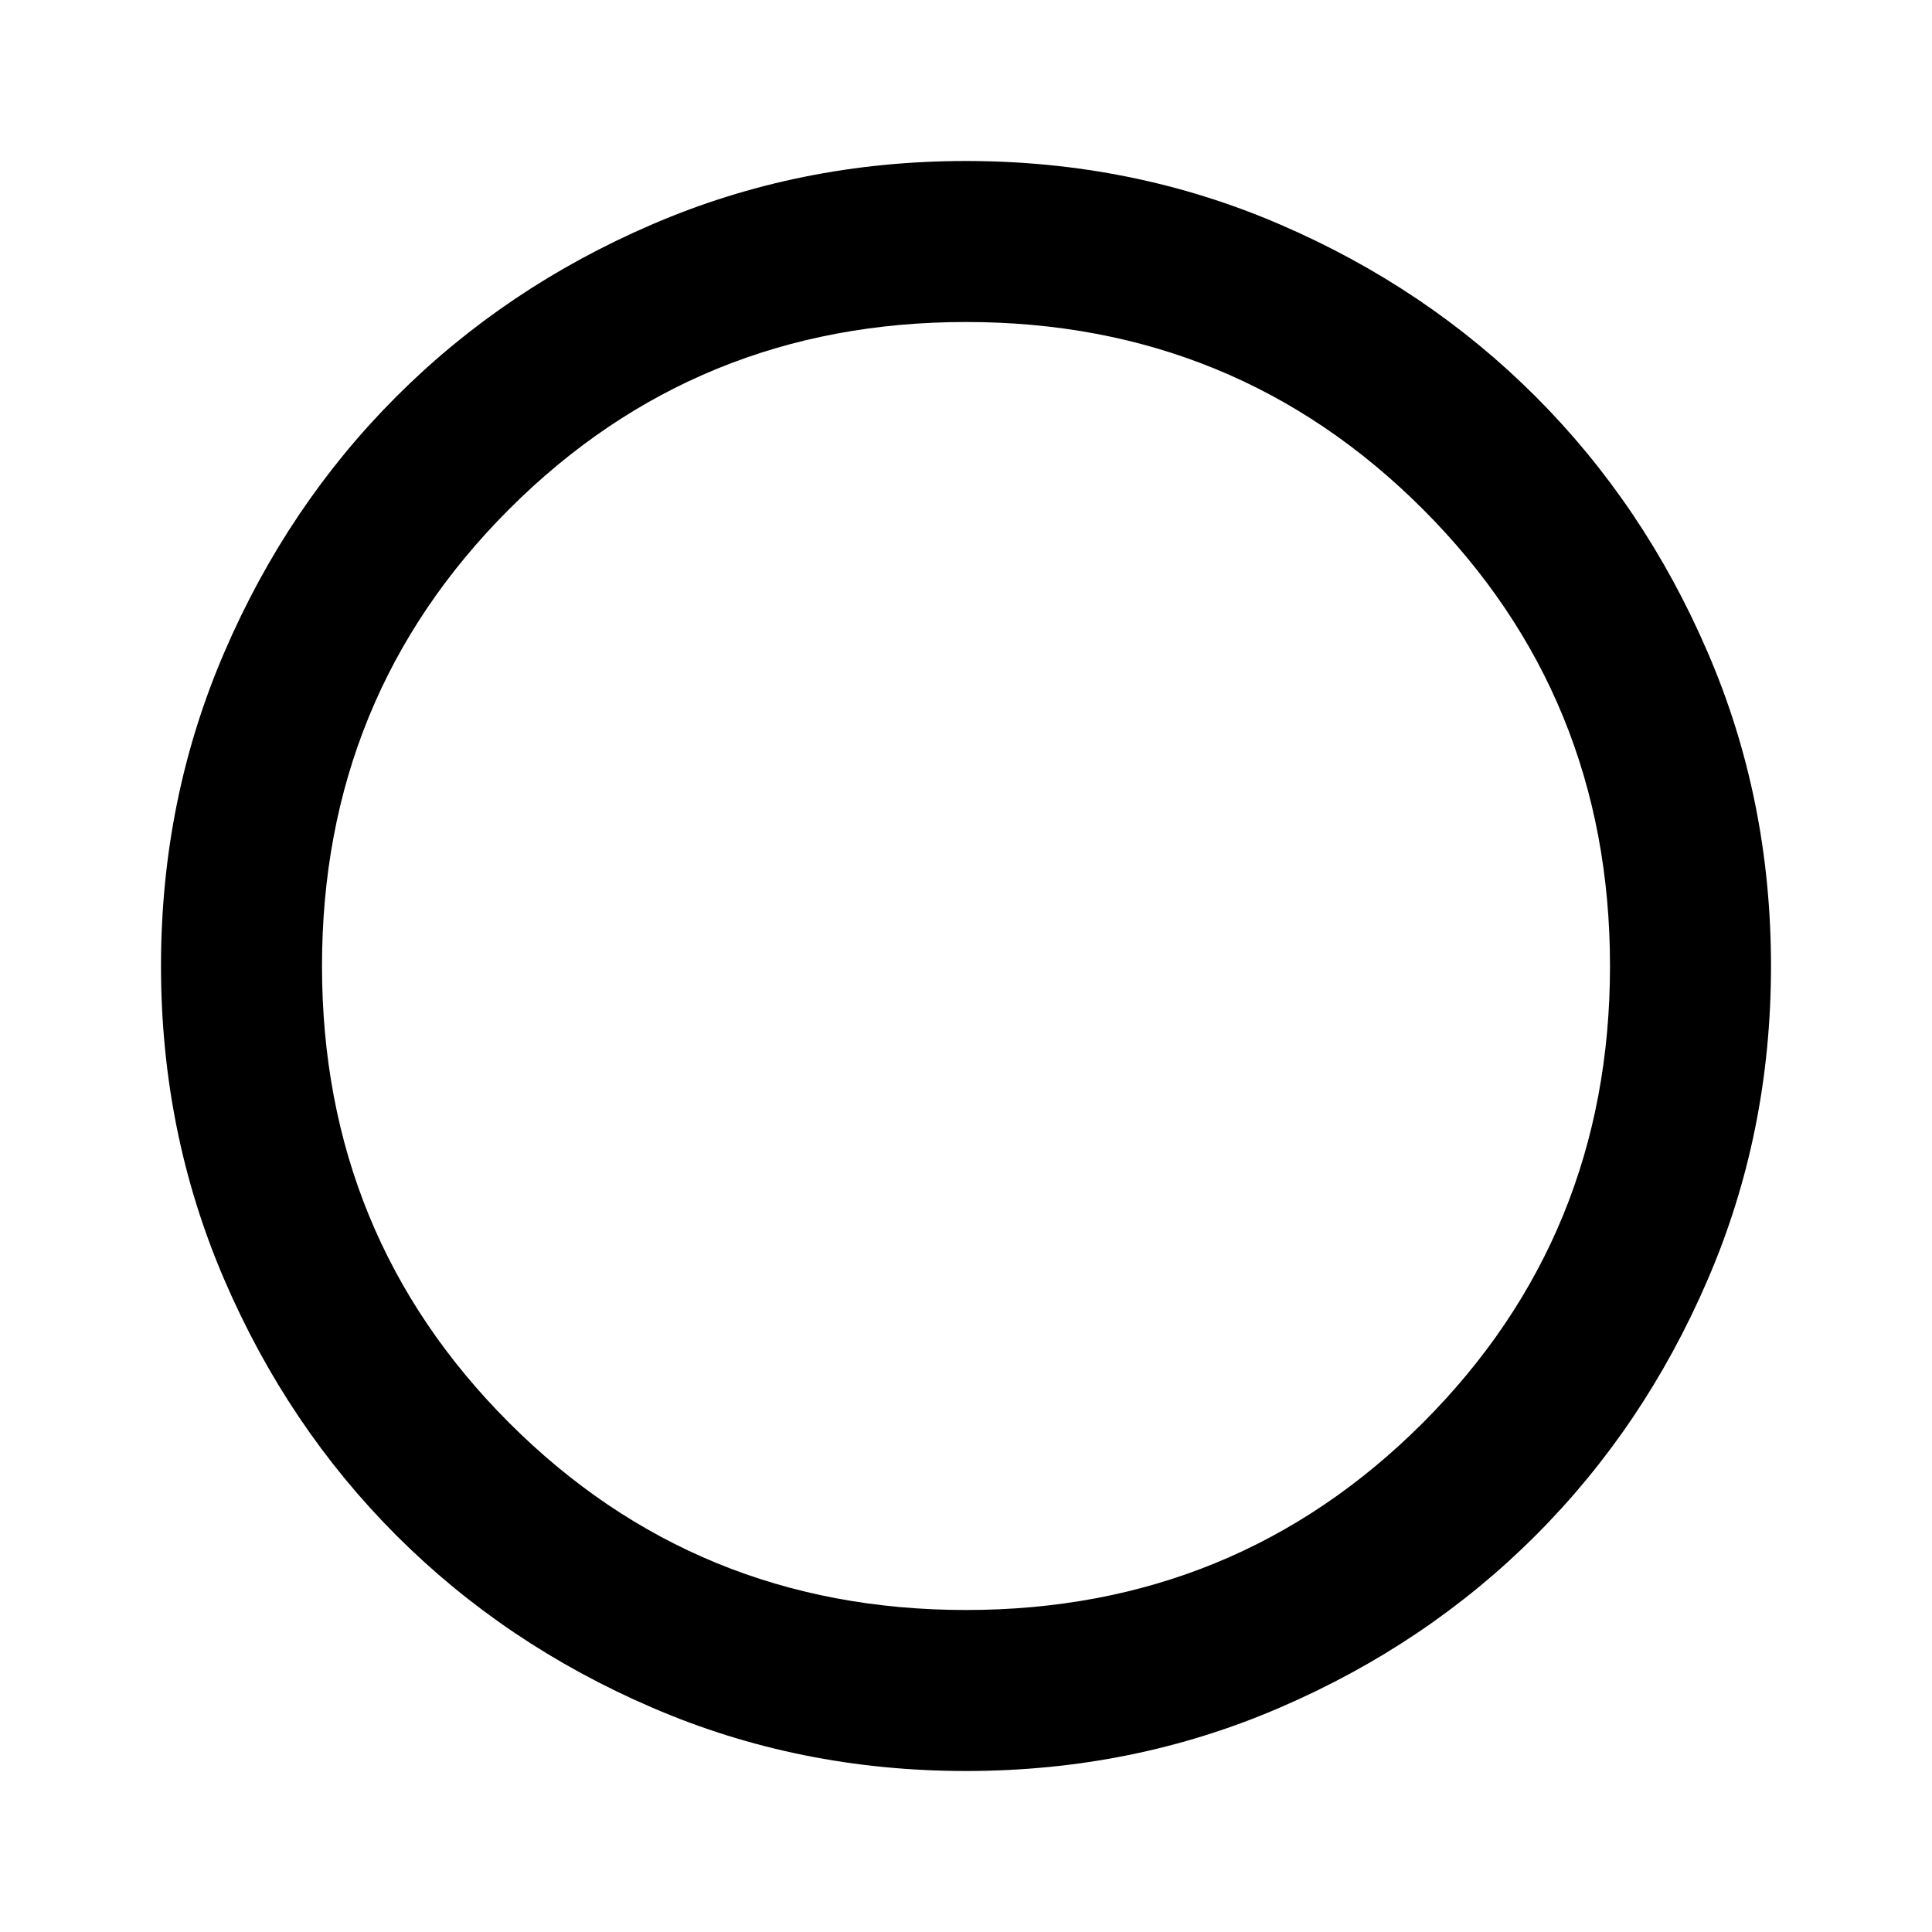
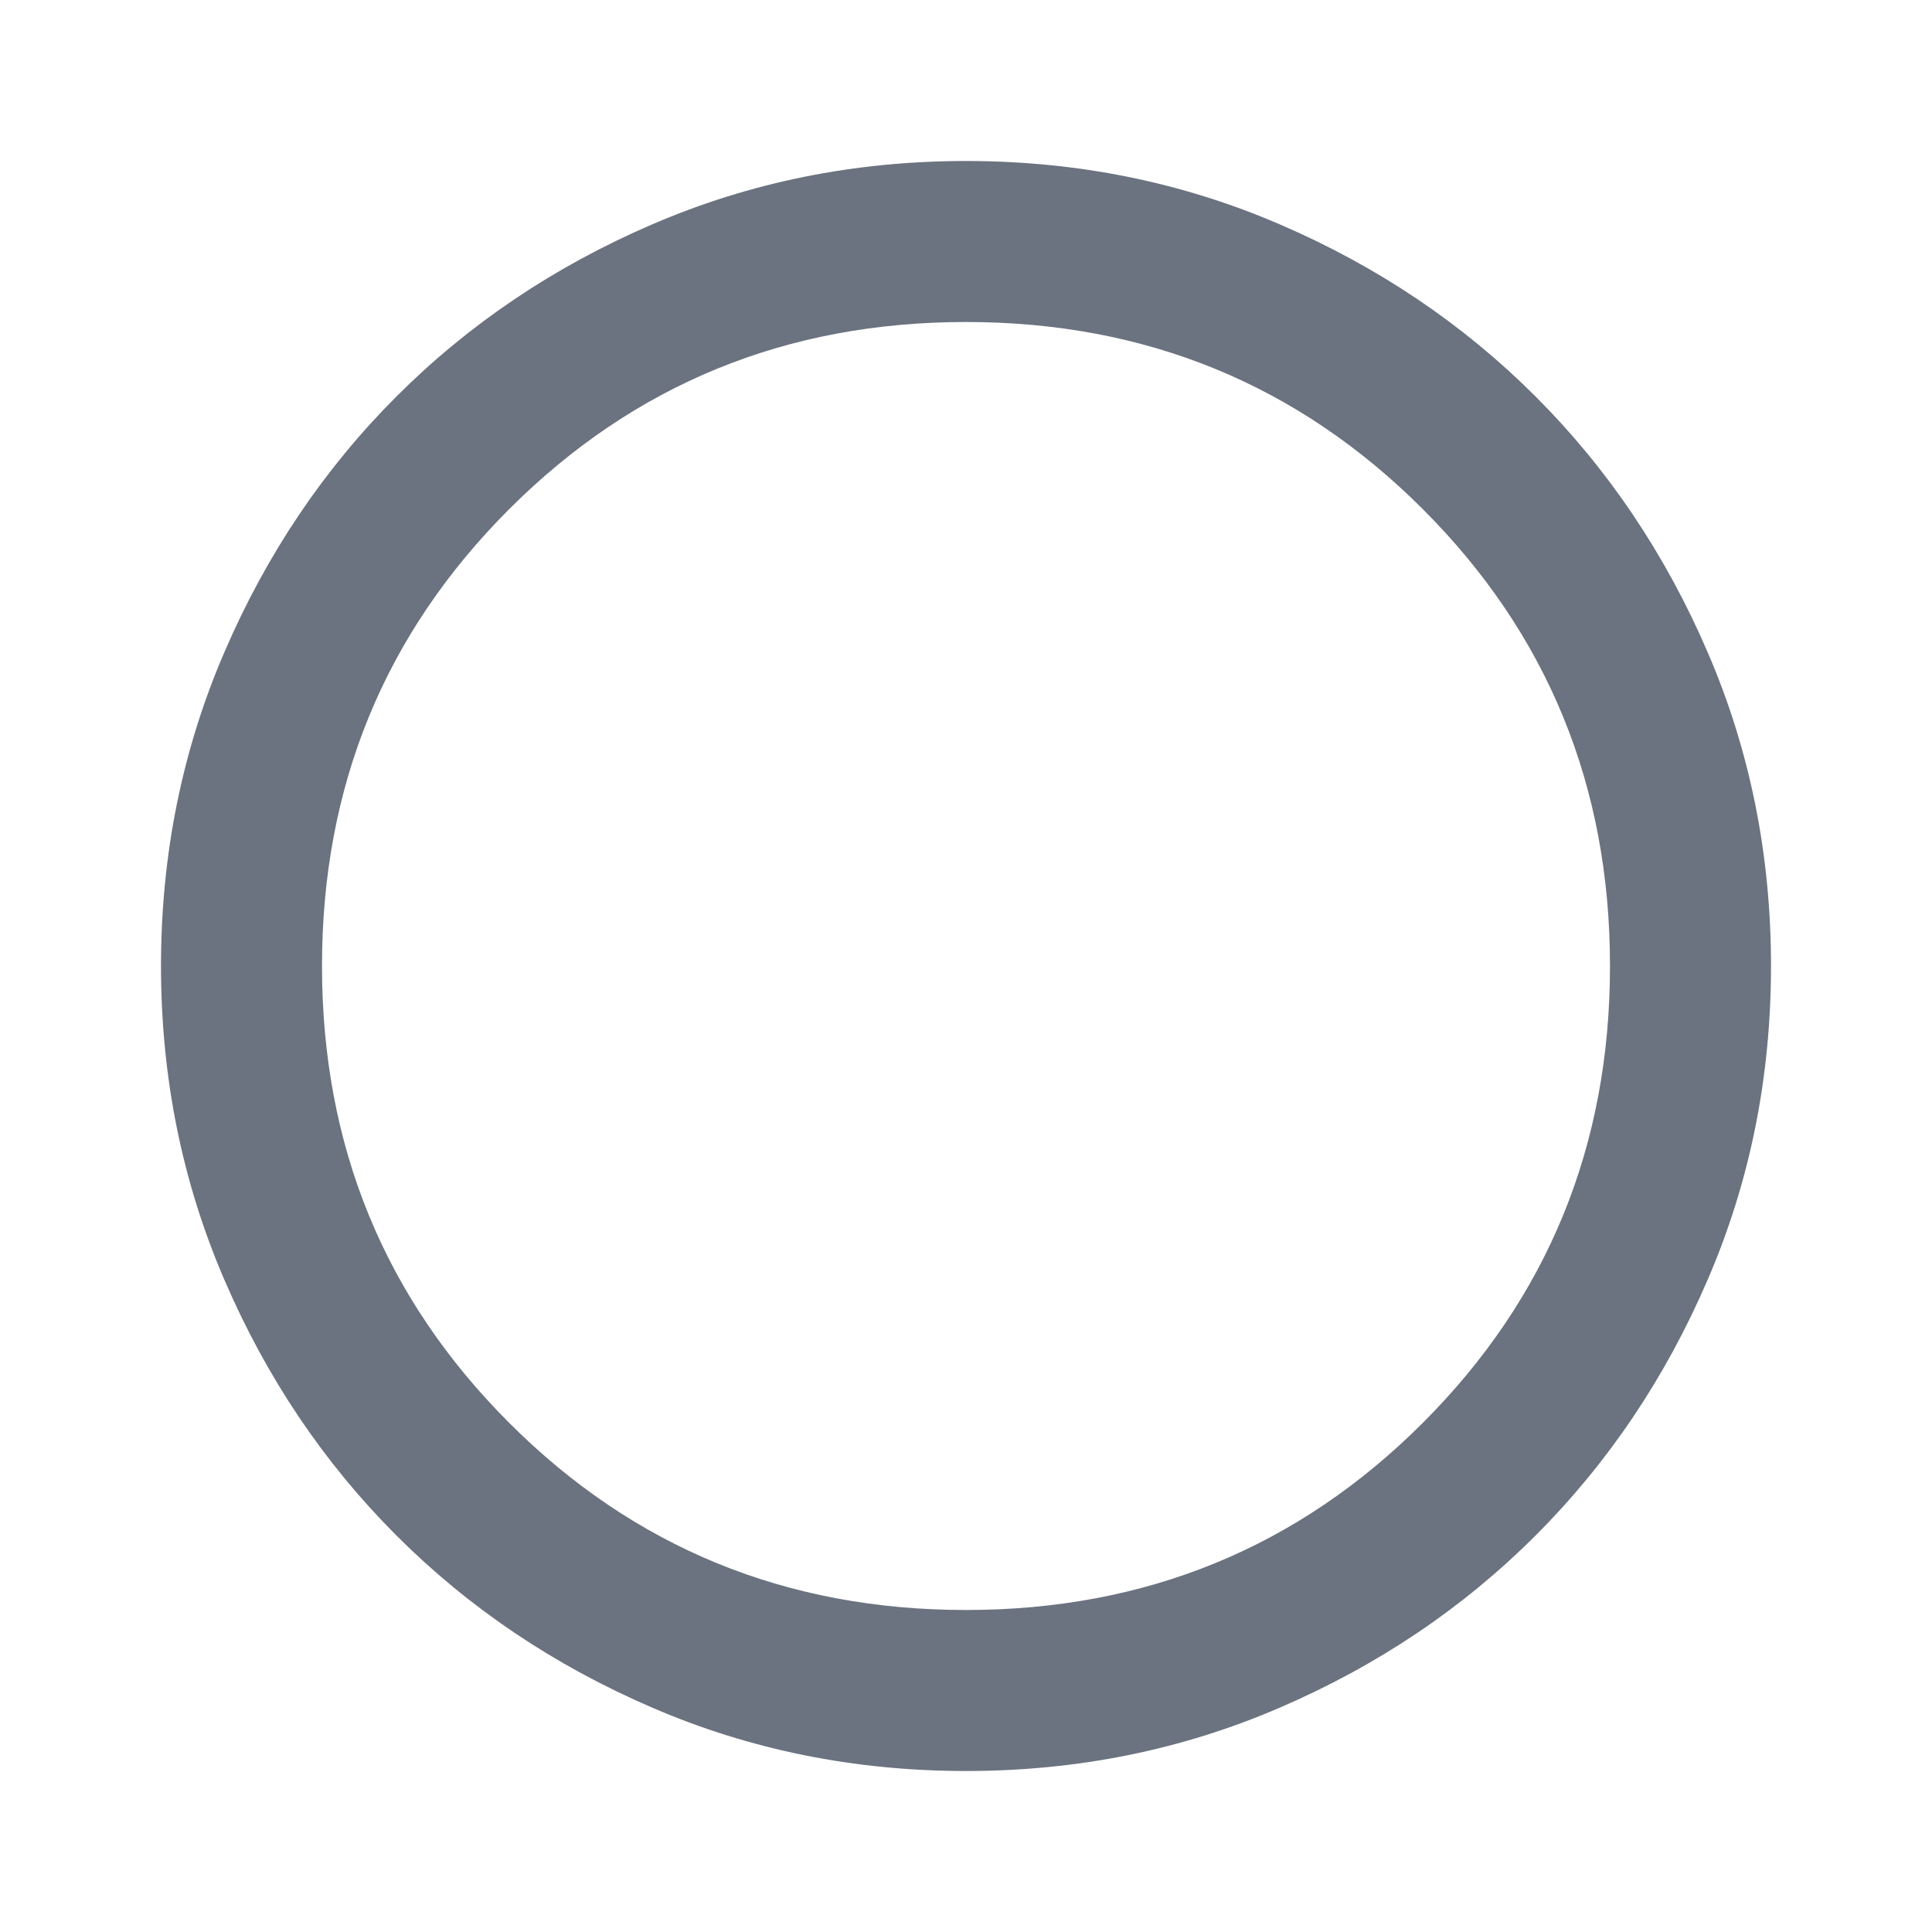
- <svg xmlns="http://www.w3.org/2000/svg" width="current" height="current" viewBox="0 0 24 24">
+ <svg xmlns="http://www.w3.org/2000/svg" width="current" height="current" viewBox="0 0 24 24" fill="#6B7280">
  <path d="M12 22C10.617 22 9.317 21.738 8.1 21.212C6.883 20.688 5.825 19.975 4.925 19.075C4.025 18.175 3.312 17.117 2.788 15.9C2.263 14.683 2 13.383 2 12C2 10.617 2.263 9.317 2.788 8.1C3.312 6.883 4.025 5.825 4.925 4.925C5.825 4.025 6.883 3.312 8.1 2.788C9.317 2.263 10.617 2 12 2C13.383 2 14.683 2.263 15.9 2.788C17.117 3.312 18.175 4.025 19.075 4.925C19.975 5.825 20.688 6.883 21.212 8.1C21.738 9.317 22 10.617 22 12C22 13.383 21.738 14.683 21.212 15.9C20.688 17.117 19.975 18.175 19.075 19.075C18.175 19.975 17.117 20.688 15.9 21.212C14.683 21.738 13.383 22 12 22ZM12 20C14.233 20 16.125 19.225 17.675 17.675C19.225 16.125 20 14.233 20 12C20 9.767 19.225 7.875 17.675 6.325C16.125 4.775 14.233 4 12 4C9.767 4 7.875 4.775 6.325 6.325C4.775 7.875 4 9.767 4 12C4 14.233 4.775 16.125 6.325 17.675C7.875 19.225 9.767 20 12 20Z" />
</svg>
